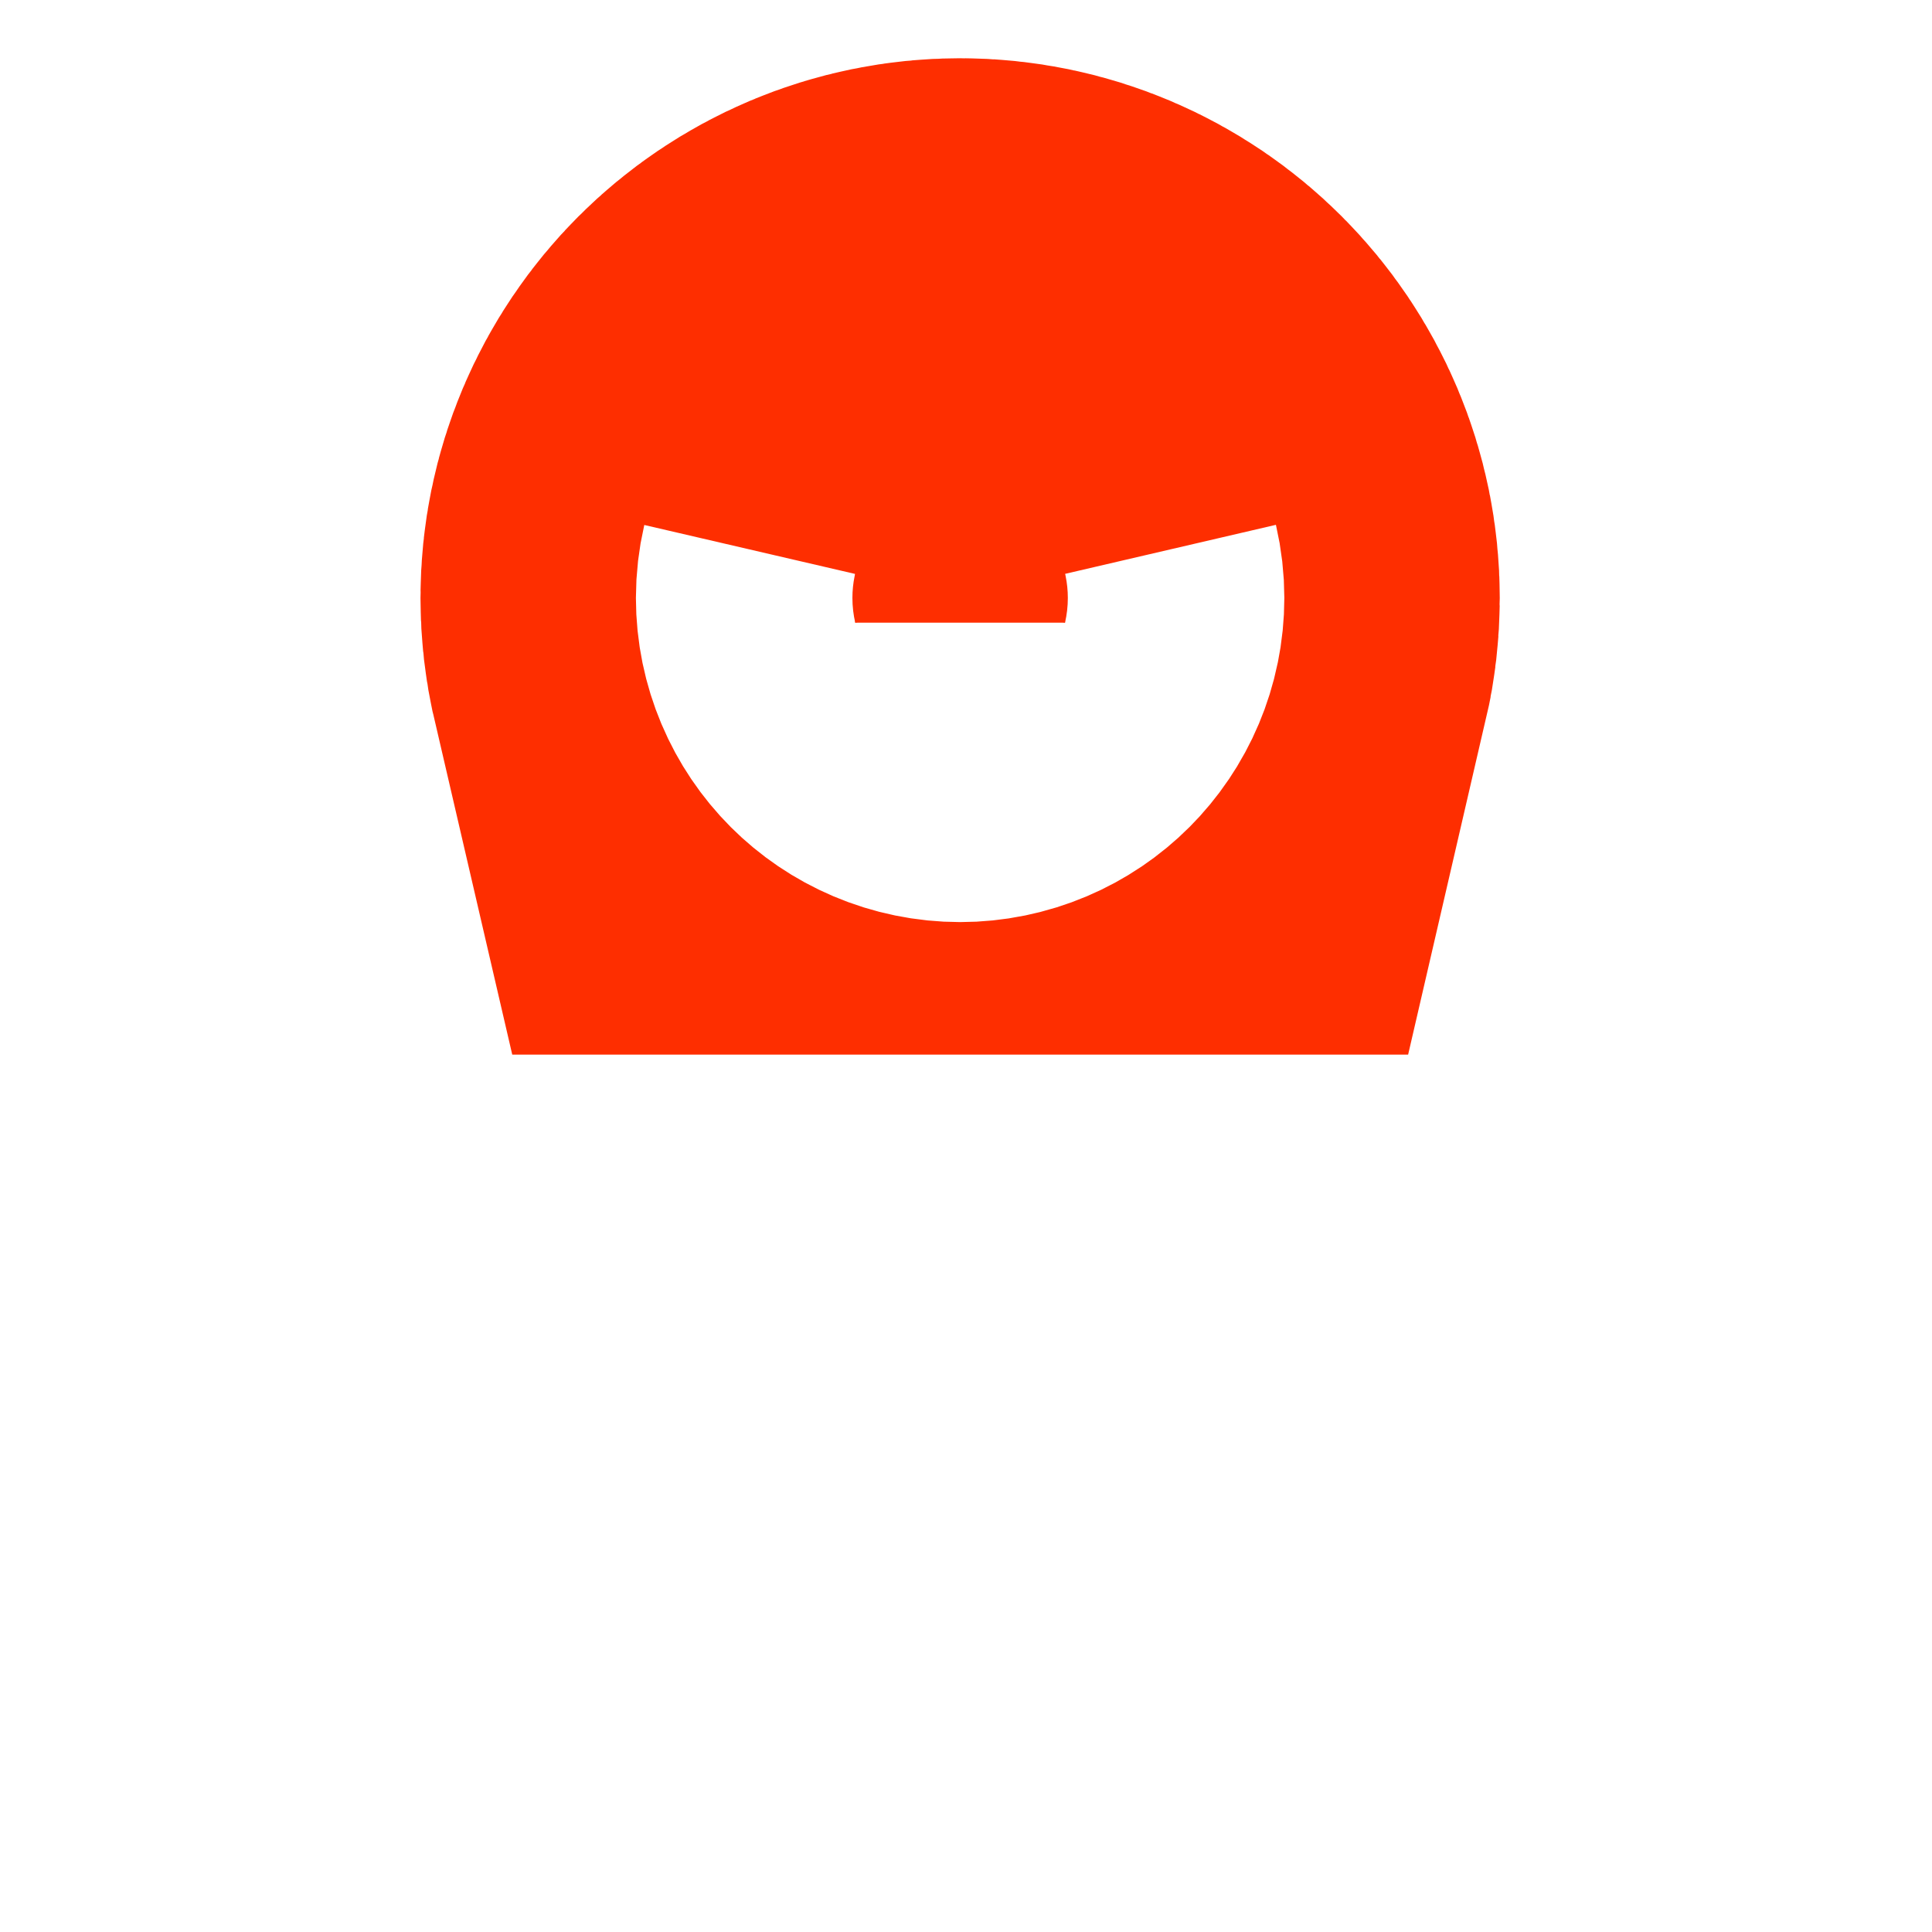
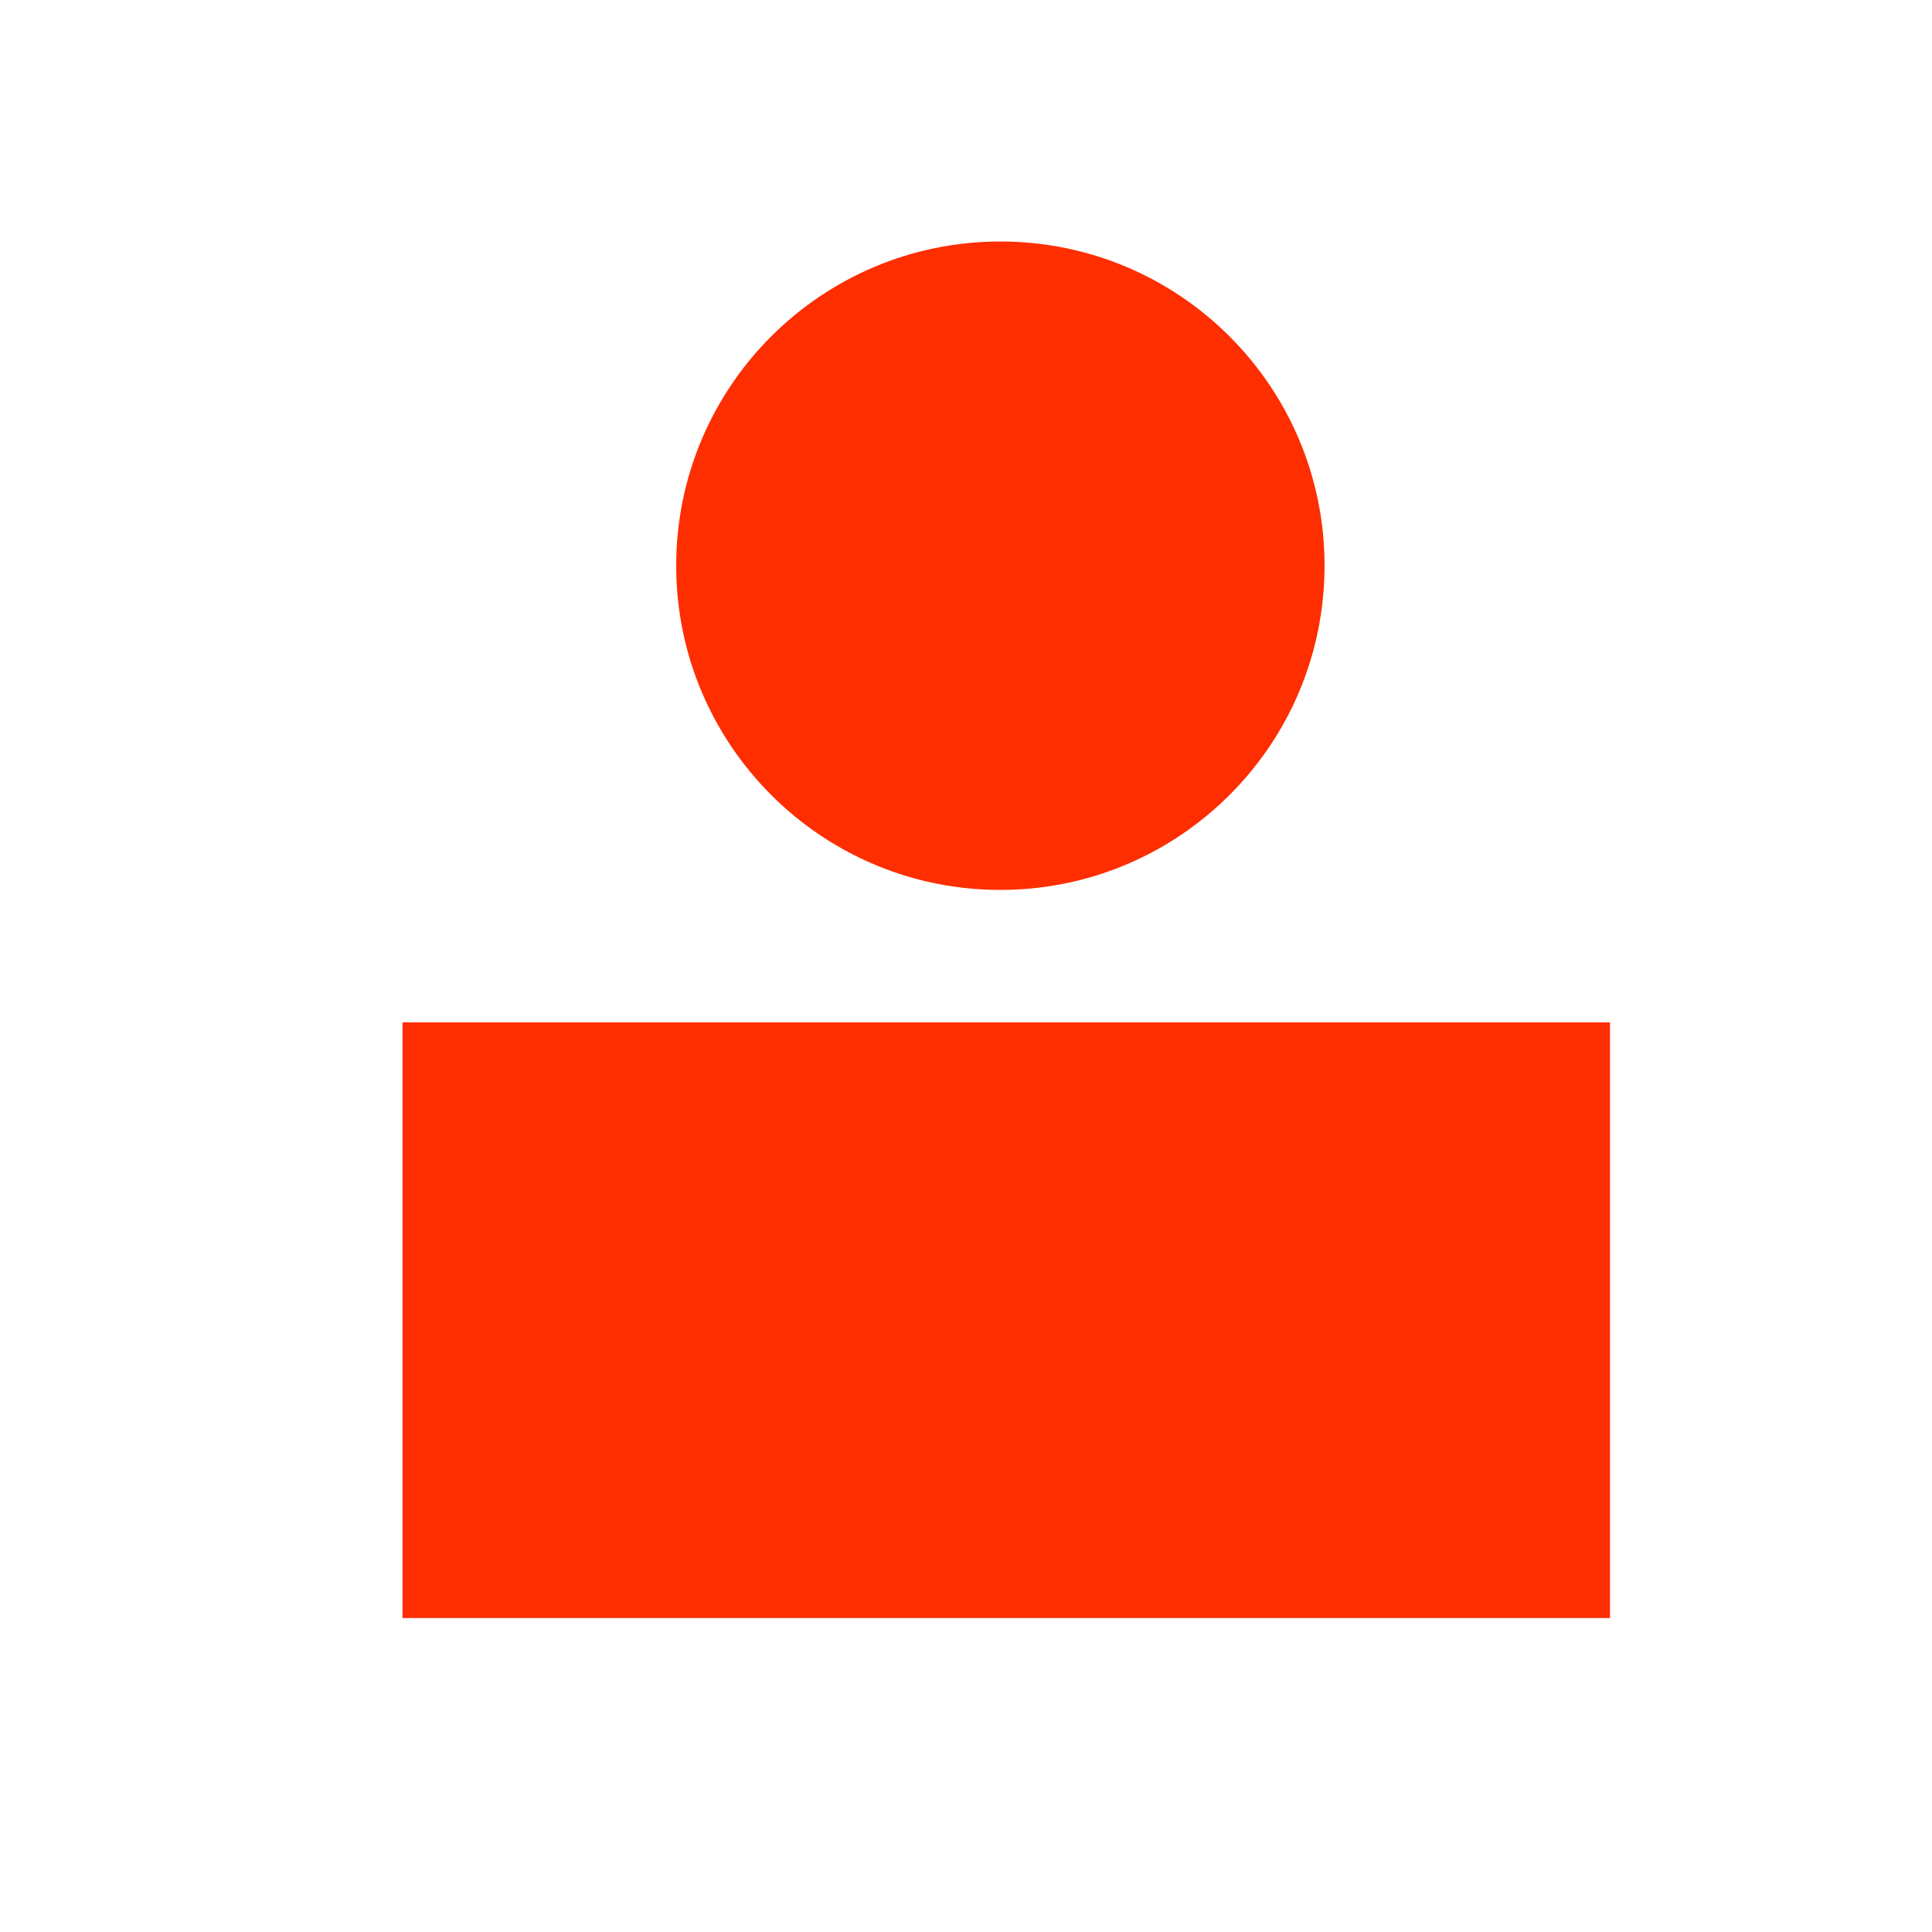
<svg xmlns="http://www.w3.org/2000/svg" width="24" height="24" viewBox="0 0 24 24" fill="none">
-   <path d="M13.23 7.735H11.927H10.624C10.601 7.636 10.589 7.533 10.589 7.428C10.589 6.689 11.188 6.089 11.927 6.089C12.666 6.089 13.265 6.689 13.265 7.428C13.265 7.533 13.253 7.636 13.23 7.735Z" fill="#FE2E00" stroke="#FE2E00" stroke-width="10.731" />
+   <path d="M15.767 9.279C16.201 8.636 16.454 7.861 16.454 7.027C16.454 4.803 14.651 3 12.427 3C10.203 3 8.4 4.803 8.4 7.027C8.4 7.901 8.678 8.709 9.151 9.369C9.204 9.444 9.261 9.518 9.32 9.589C10.058 10.484 11.176 11.055 12.427 11.055C13.778 11.055 14.973 10.389 15.704 9.369C15.725 9.339 15.746 9.309 15.767 9.279Z" fill="#FE2E00" />
+   <path d="M5 12.7L20 12.7V20.1H5V12.7Z" fill="#FE2E00" />
</svg>
